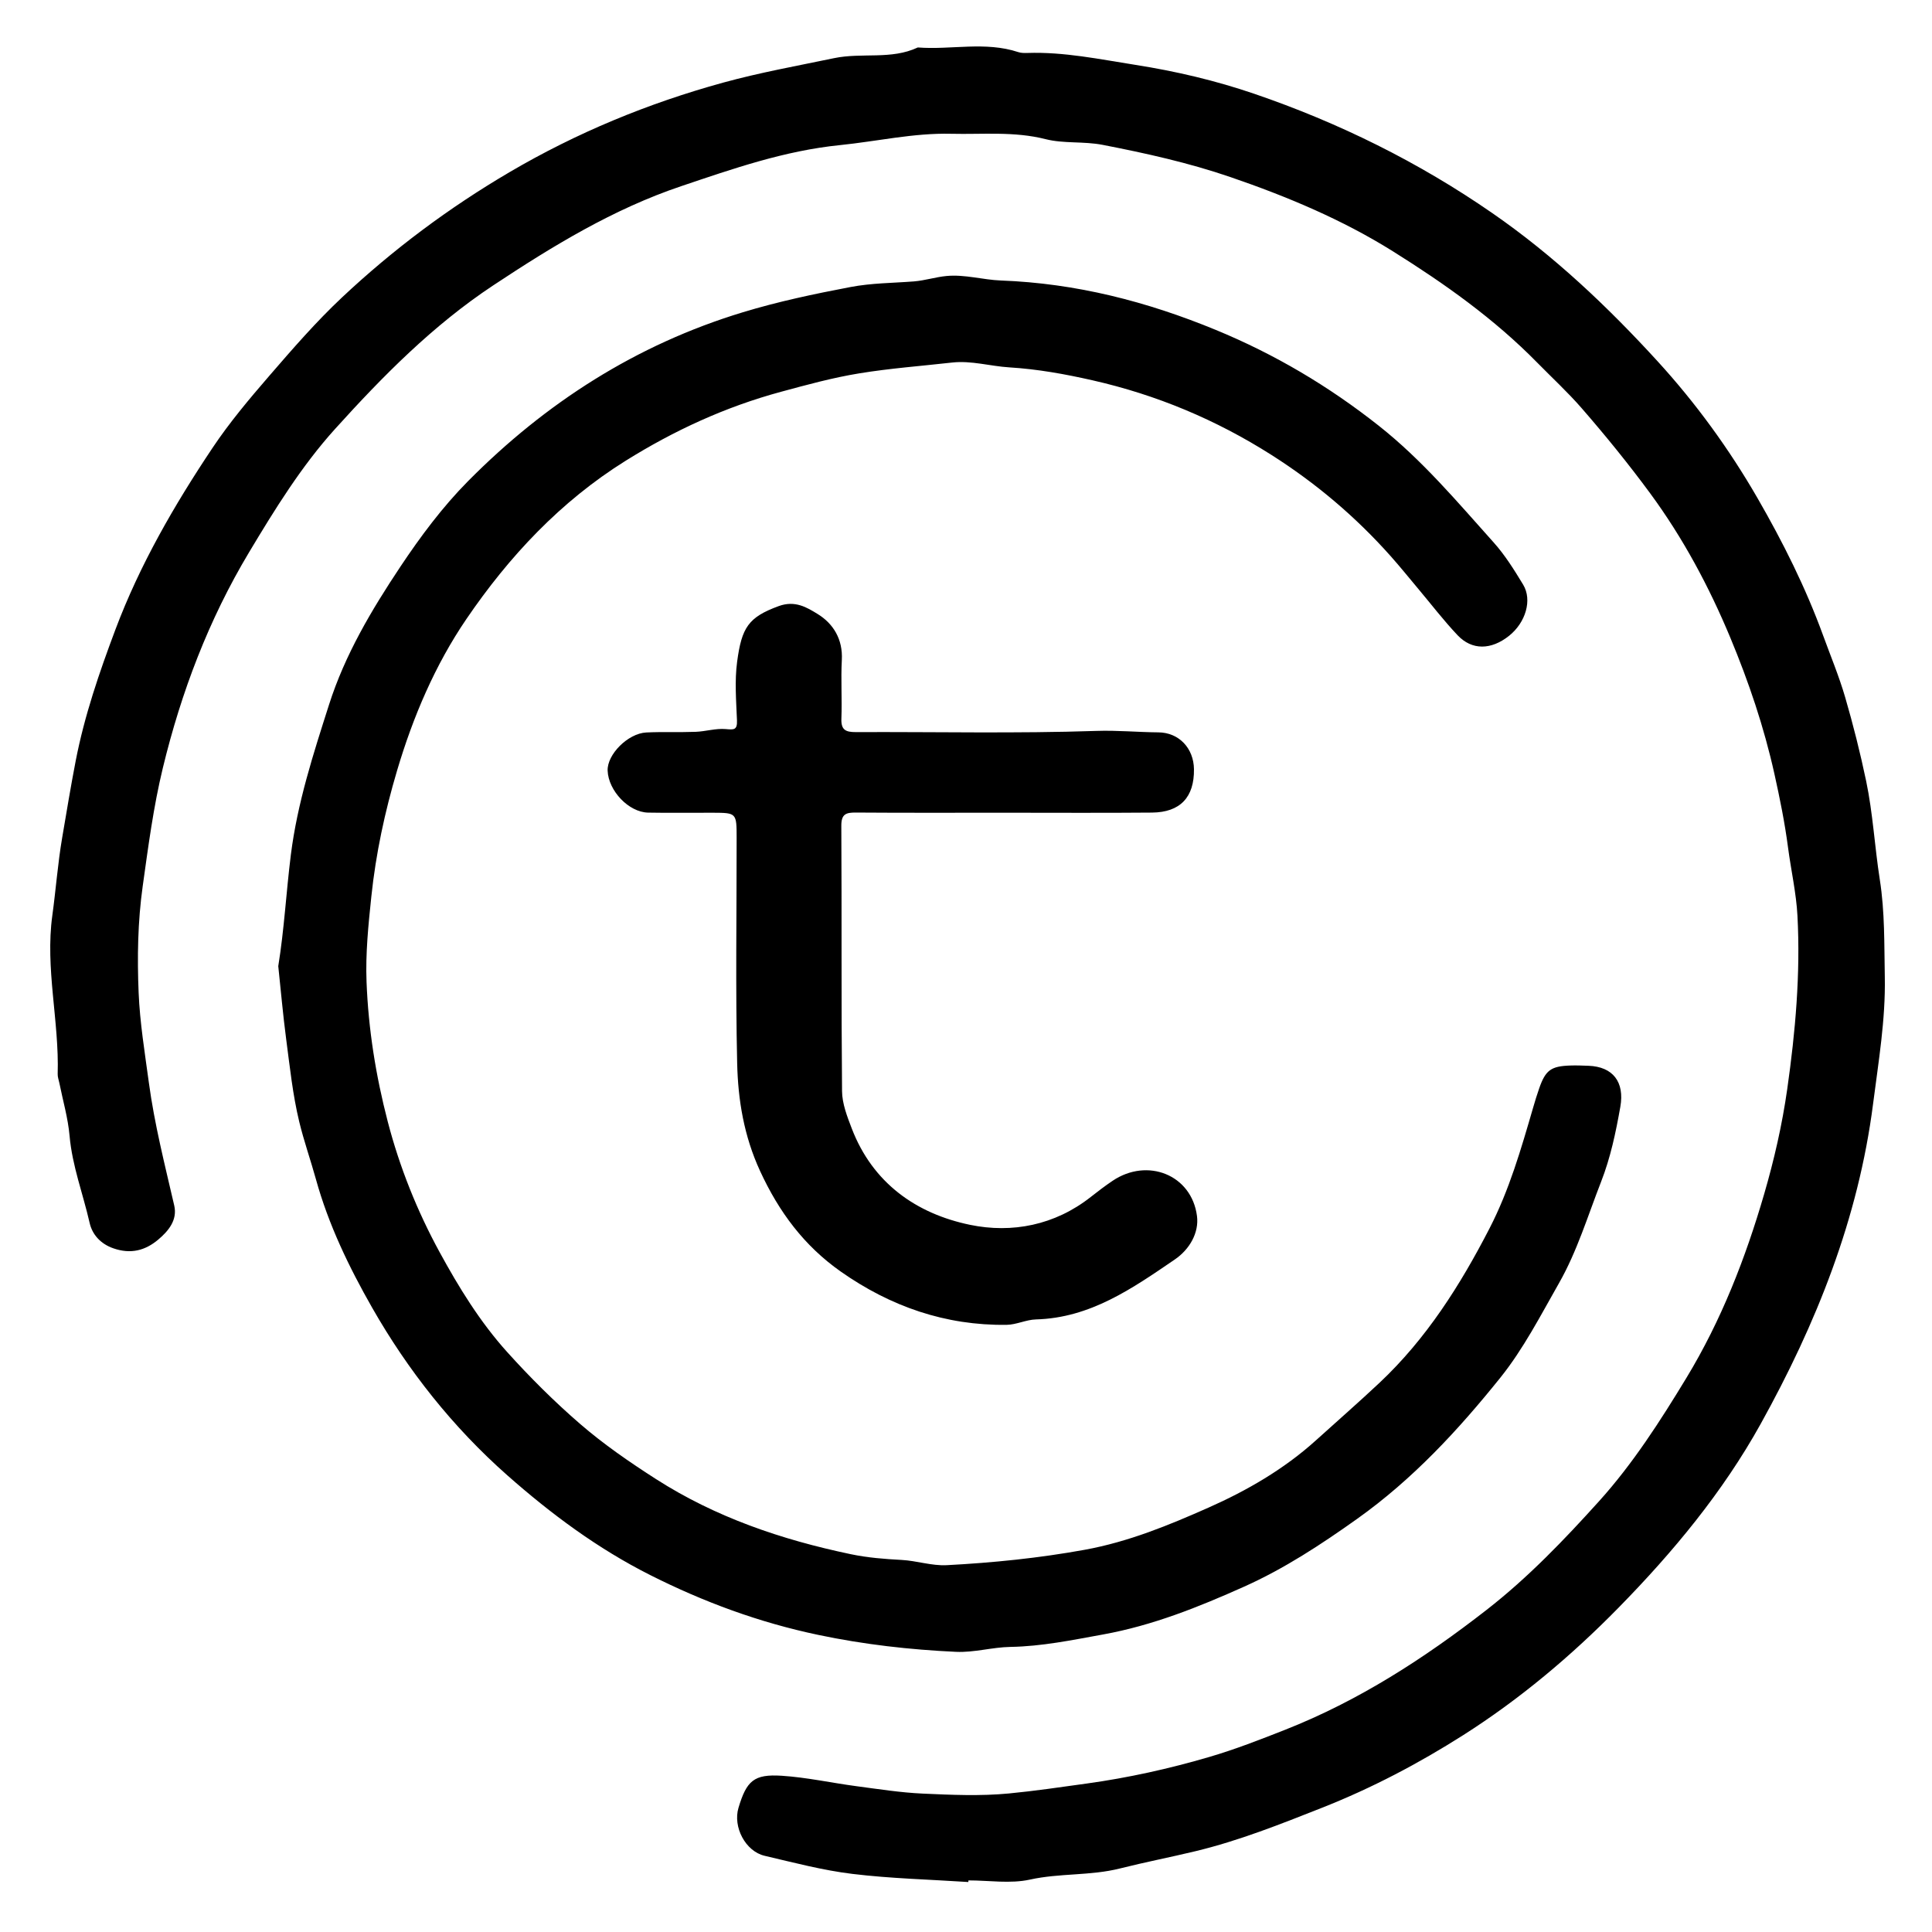
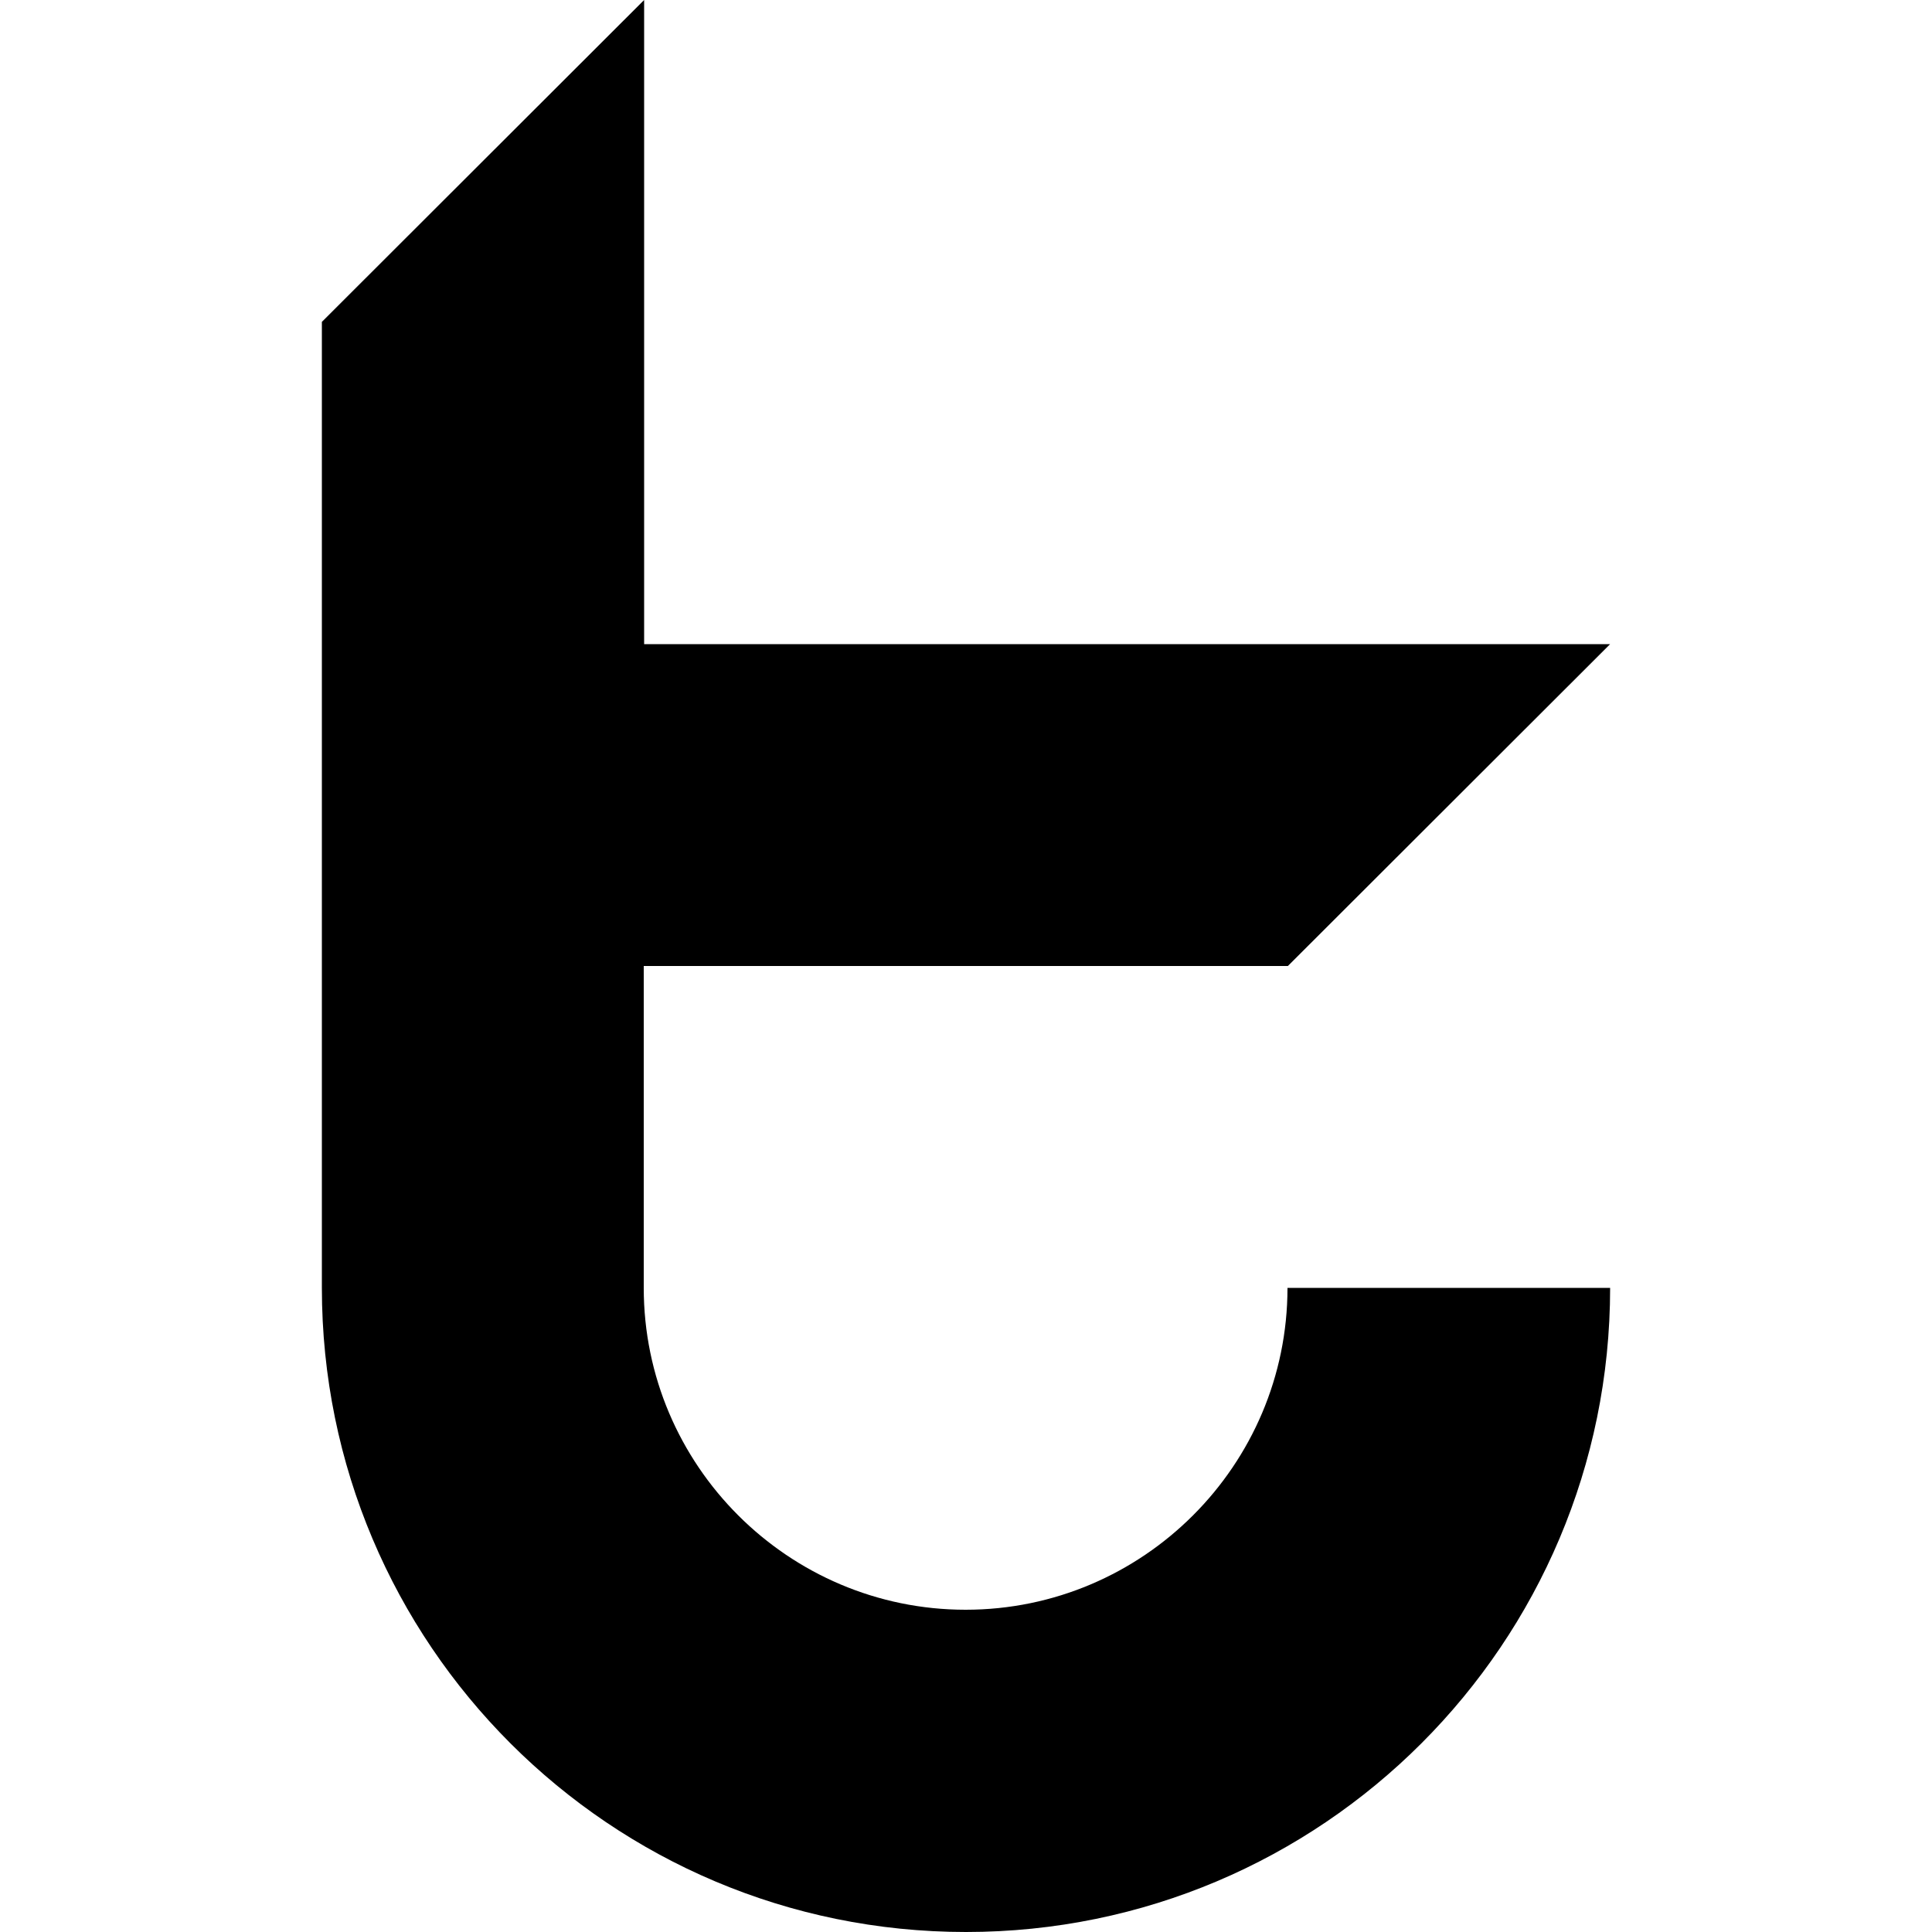
- <svg xmlns="http://www.w3.org/2000/svg" version="1.1" id="Layer_1" x="0px" y="0px" viewBox="0 0 500 500" style="enable-background:new 0 0 500 500;" xml:space="preserve">
-   <path d="M250.603,487.066c-9.994-0.655-20.039-0.897-29.967-2.097c-7.664-0.927-15.214-2.927-22.757-4.693  c-4.977-1.166-8.24-7.474-6.757-12.424c2.092-6.982,3.983-8.754,11.189-8.288c6.477,0.419,12.885,1.845,19.34,2.701  c5.696,0.755,11.4,1.654,17.126,1.916c7.44,0.34,14.959,0.672,22.344-0.036c6.687-0.641,13.409-1.639,20.08-2.562  c10.822-1.496,21.372-3.84,31.782-6.89c6.648-1.948,13.141-4.482,19.596-7.026c19.054-7.509,36.02-18.475,52.14-31.026  c10.763-8.38,20.132-18.167,29.151-28.169c8.7-9.647,15.805-20.718,22.579-31.887c9.026-14.883,15.294-30.996,20.121-47.588  c2.573-8.847,4.648-17.873,5.967-27.152c2.122-14.93,3.437-29.796,2.645-44.81c-0.313-5.939-1.671-11.819-2.446-17.74  c-0.838-6.409-2.118-12.703-3.523-19.024c-2.698-12.137-6.641-23.791-11.401-35.223c-5.521-13.258-12.269-25.862-20.781-37.42  c-5.582-7.58-11.539-14.91-17.718-22.012c-3.578-4.112-7.637-7.85-11.468-11.755c-11.128-11.343-23.949-20.424-37.315-28.793  c-13.184-8.254-27.464-14.225-42.133-19.254c-10.758-3.689-21.813-6.143-32.991-8.317c-5.016-0.976-10.08-0.285-14.802-1.483  c-8.149-2.068-16.295-1.194-24.443-1.393c-9.718-0.237-19.207,1.966-28.8,2.937c-14.328,1.449-27.645,6.1-41.066,10.621  c-17.582,5.923-33.214,15.459-48.619,25.658c-15.628,10.346-28.605,23.502-40.969,37.184c-8.673,9.597-15.578,20.782-22.277,31.962  c-10.424,17.397-17.526,36.122-22.28,55.73c-2.436,10.047-3.776,20.322-5.213,30.591c-1.298,9.279-1.438,18.457-1.059,27.617  c0.32,7.732,1.599,15.499,2.641,23.226c1.459,10.823,4.136,21.277,6.573,31.839c0.863,3.74-1.468,6.564-4.129,8.811  c-3.374,2.85-7.127,3.824-11.603,2.275c-3.404-1.178-5.495-3.634-6.164-6.585c-1.702-7.506-4.506-14.742-5.189-22.52  c-0.405-4.611-1.736-9.141-2.65-13.708c-0.152-0.76-0.453-1.526-0.429-2.281c0.42-13.73-3.275-27.367-1.386-41.062  c0.921-6.679,1.404-13.421,2.546-20.106c1.132-6.63,2.217-13.27,3.501-19.899c2.266-11.695,6.118-22.899,10.271-33.956  c6.293-16.754,15.236-32.232,25.161-47.073c4.361-6.52,9.457-12.589,14.599-18.535c6.06-7.008,12.161-14.055,18.902-20.384  c13.194-12.389,27.629-23.175,43.299-32.381c17.443-10.247,35.906-17.859,55.345-23.203c9.445-2.597,19.093-4.325,28.67-6.324  c7.254-1.514,14.807,0.476,21.694-2.772c8.654,0.659,17.443-1.631,26.004,1.204c0.728,0.241,1.566,0.243,2.348,0.218  c9.485-0.312,18.668,1.623,27.983,3.087c10.5,1.65,20.752,4.068,30.704,7.469c21.929,7.492,42.559,17.685,61.687,30.923  c15.878,10.988,29.783,24.154,42.717,38.303c9.865,10.791,18.515,22.682,25.836,35.366c6.58,11.4,12.491,23.192,17.013,35.609  c1.934,5.31,4.119,10.548,5.698,15.962c2.085,7.155,3.91,14.404,5.437,21.699c1.759,8.403,2.205,17.04,3.53,25.478  c1.33,8.467,1.134,16.825,1.298,25.243c0.215,11.05-1.636,21.907-3.034,32.832c-3.805,29.729-14.722,56.944-29.097,82.842  c-9.8,17.655-22.644,33.141-36.797,47.573c-12.225,12.465-25.562,23.672-40.197,32.973c-11.489,7.302-23.63,13.696-36.481,18.768  c-10.796,4.261-21.507,8.542-32.793,11.257c-6.501,1.564-13.073,2.839-19.556,4.471c-7.638,1.924-15.555,1.173-23.276,2.875  c-5.077,1.119-10.602,0.212-15.926,0.212C250.62,486.787,250.612,486.926,250.603,487.066z M74.051,268.844  c0.952,7.196,1.699,14.469,3.4,21.5c1.197,4.95,2.94,9.886,4.295,14.789c3.276,11.848,8.593,22.817,14.541,33.254  c9.257,16.245,20.886,30.946,35.012,43.426c11.327,10.008,23.388,18.964,36.963,25.806c13.881,6.996,28.214,12.283,43.537,15.499  c11.834,2.484,23.674,3.824,35.643,4.377c4.652,0.215,9.359-1.197,14.051-1.276c8.14-0.138,15.989-1.772,23.954-3.214  c12.854-2.327,24.75-7.103,36.519-12.374c10.451-4.681,19.927-10.914,29.284-17.57c14.394-10.239,26.171-22.988,37.056-36.544  c5.96-7.423,10.411-16.107,15.16-24.44c4.711-8.266,7.445-17.421,10.898-26.249c2.451-6.266,3.811-12.795,4.976-19.381  c1.139-6.444-1.924-10.387-8.231-10.624c-1.594-0.06-3.194-0.122-4.787-0.065c-4.947,0.177-6.338,1.209-7.976,5.891  c-0.591,1.69-1.111,3.406-1.611,5.125c-3.082,10.61-6.145,21.229-11.238,31.109c-7.575,14.696-16.334,28.568-28.489,39.989  c-5.39,5.064-10.967,9.928-16.452,14.891c-8.226,7.442-17.86,13.003-27.773,17.397c-10.244,4.542-20.704,8.861-32.079,10.926  c-11.869,2.154-23.741,3.354-35.703,3.981c-3.848,0.202-7.752-1.147-11.653-1.357c-4.452-0.239-8.782-0.566-13.226-1.498  c-17.892-3.753-34.941-9.547-50.374-19.443c-6.807-4.365-13.536-9-19.638-14.278c-6.653-5.754-12.922-11.999-18.842-18.569  c-7.049-7.822-12.541-16.777-17.499-25.869c-5.795-10.625-10.347-21.96-13.425-33.795c-3.088-11.876-5.013-23.929-5.484-36.165  c-0.283-7.351,0.467-14.668,1.238-22.033c1.169-11.168,3.488-21.932,6.66-32.624c4.137-13.948,9.831-27.325,17.961-39.253  c11.027-16.177,24.356-30.429,41.195-40.938c12.562-7.839,25.835-13.963,40.216-17.852c6.726-1.819,13.327-3.638,20.26-4.771  c7.985-1.305,15.999-1.895,23.995-2.795c4.988-0.561,9.912,0.947,14.824,1.249c7.336,0.451,14.391,1.729,21.515,3.343  c16.587,3.759,31.953,10.19,46.309,19.306c11.536,7.325,21.82,16.027,30.879,26.213c2.44,2.743,4.742,5.608,7.105,8.419  c3.384,4.026,6.591,8.219,10.198,12.034c3.739,3.956,8.704,3.837,13.323,0.162c4.289-3.413,6.064-9.268,3.646-13.255  c-2.292-3.777-4.664-7.605-7.595-10.877c-9.448-10.548-18.541-21.377-29.798-30.267c-12.959-10.234-26.834-18.458-42.104-24.756  c-17.91-7.387-36.218-12.082-55.655-12.804c-4.62-0.172-9.304-1.608-14.048-1.168c-2.841,0.264-5.624,1.18-8.465,1.403  c-5.478,0.429-10.899,0.407-16.428,1.458c-9.408,1.789-18.688,3.746-27.871,6.535c-27.556,8.368-51.005,23.417-71.091,43.7  c-6.586,6.65-12.308,14.323-17.511,22.136c-7.438,11.169-14.322,22.724-18.458,35.689c-4.076,12.775-8.202,25.432-9.891,38.902  c-1.205,9.605-1.704,19.245-3.255,28.788C72.69,256.369,73.229,262.625,74.051,268.844z M298.122,210.298  c7.333-0.064,10.974-3.982,10.875-11.245c-0.073-5.383-3.851-9.476-9.219-9.519c-5.339-0.043-10.62-0.557-16.03-0.374  c-20.731,0.698-41.5,0.22-62.254,0.307c-2.684,0.011-3.854-0.584-3.742-3.499c0.195-5.048-0.161-10.121,0.113-15.162  c0.29-5.348-2.192-9.409-6.271-11.908c-2.75-1.685-5.827-3.597-10.074-2.036c-7.84,2.88-9.564,5.508-10.753,14.403  c-0.664,4.966-0.242,10.101-0.039,15.149c0.104,2.582-0.819,2.449-2.936,2.268c-2.546-0.219-5.164,0.615-7.761,0.714  c-4.25,0.162-8.516-0.041-12.763,0.167c-4.772,0.233-10.169,5.705-10.013,9.873c0.195,5.212,5.452,10.771,10.48,10.869  c5.586,0.109,11.176,0.008,16.763,0.03c6.116,0.024,6.139,0.04,6.143,6.524c0.012,19.425-0.304,38.857,0.136,58.272  c0.216,9.531,1.743,18.825,5.916,27.896c4.895,10.64,11.44,19.41,20.895,26.054c12.849,9.028,27.093,13.999,42.912,13.787  c2.542-0.034,5.061-1.334,7.608-1.403c14.074-0.383,24.971-8.038,35.928-15.509c3.855-2.629,6.299-6.95,5.743-11.247  c-1.381-10.684-12.822-15.196-21.842-9.116c-1.952,1.315-3.829,2.748-5.68,4.204c-9.275,7.299-20.365,9.431-31.197,7.191  c-13.948-2.884-25.217-10.828-30.634-24.962c-1.185-3.092-2.476-6.41-2.506-9.636c-0.215-22.882-0.054-45.768-0.187-68.651  c-0.018-3.048,1.18-3.47,3.753-3.451c12.772,0.094,25.545,0.043,38.317,0.043C272.578,210.329,285.351,210.41,298.122,210.298z" />
+ <svg xmlns="http://www.w3.org/2000/svg" version="1.1" id="TOMO" x="0px" y="0px" viewBox="0 0 500 500" style="enable-background:new 0 0 500 500;" xml:space="preserve">
+   <style type="text/css">
+ 	.st0{fill-rule:evenodd;clip-rule:evenodd;}
+ </style>
+   <path class="st0" d="M249.9,416.6c-45.9,0-83.3-37.4-83.3-83.3V250h166.7l83.4-83.3h-250V0L83.3,83.3V250h0v83.3  C83.3,425.4,157.9,500,250,500s166.7-74.7,166.7-166.7h-83.5C333.2,379.2,295.8,416.6,249.9,416.6z" />
</svg>
